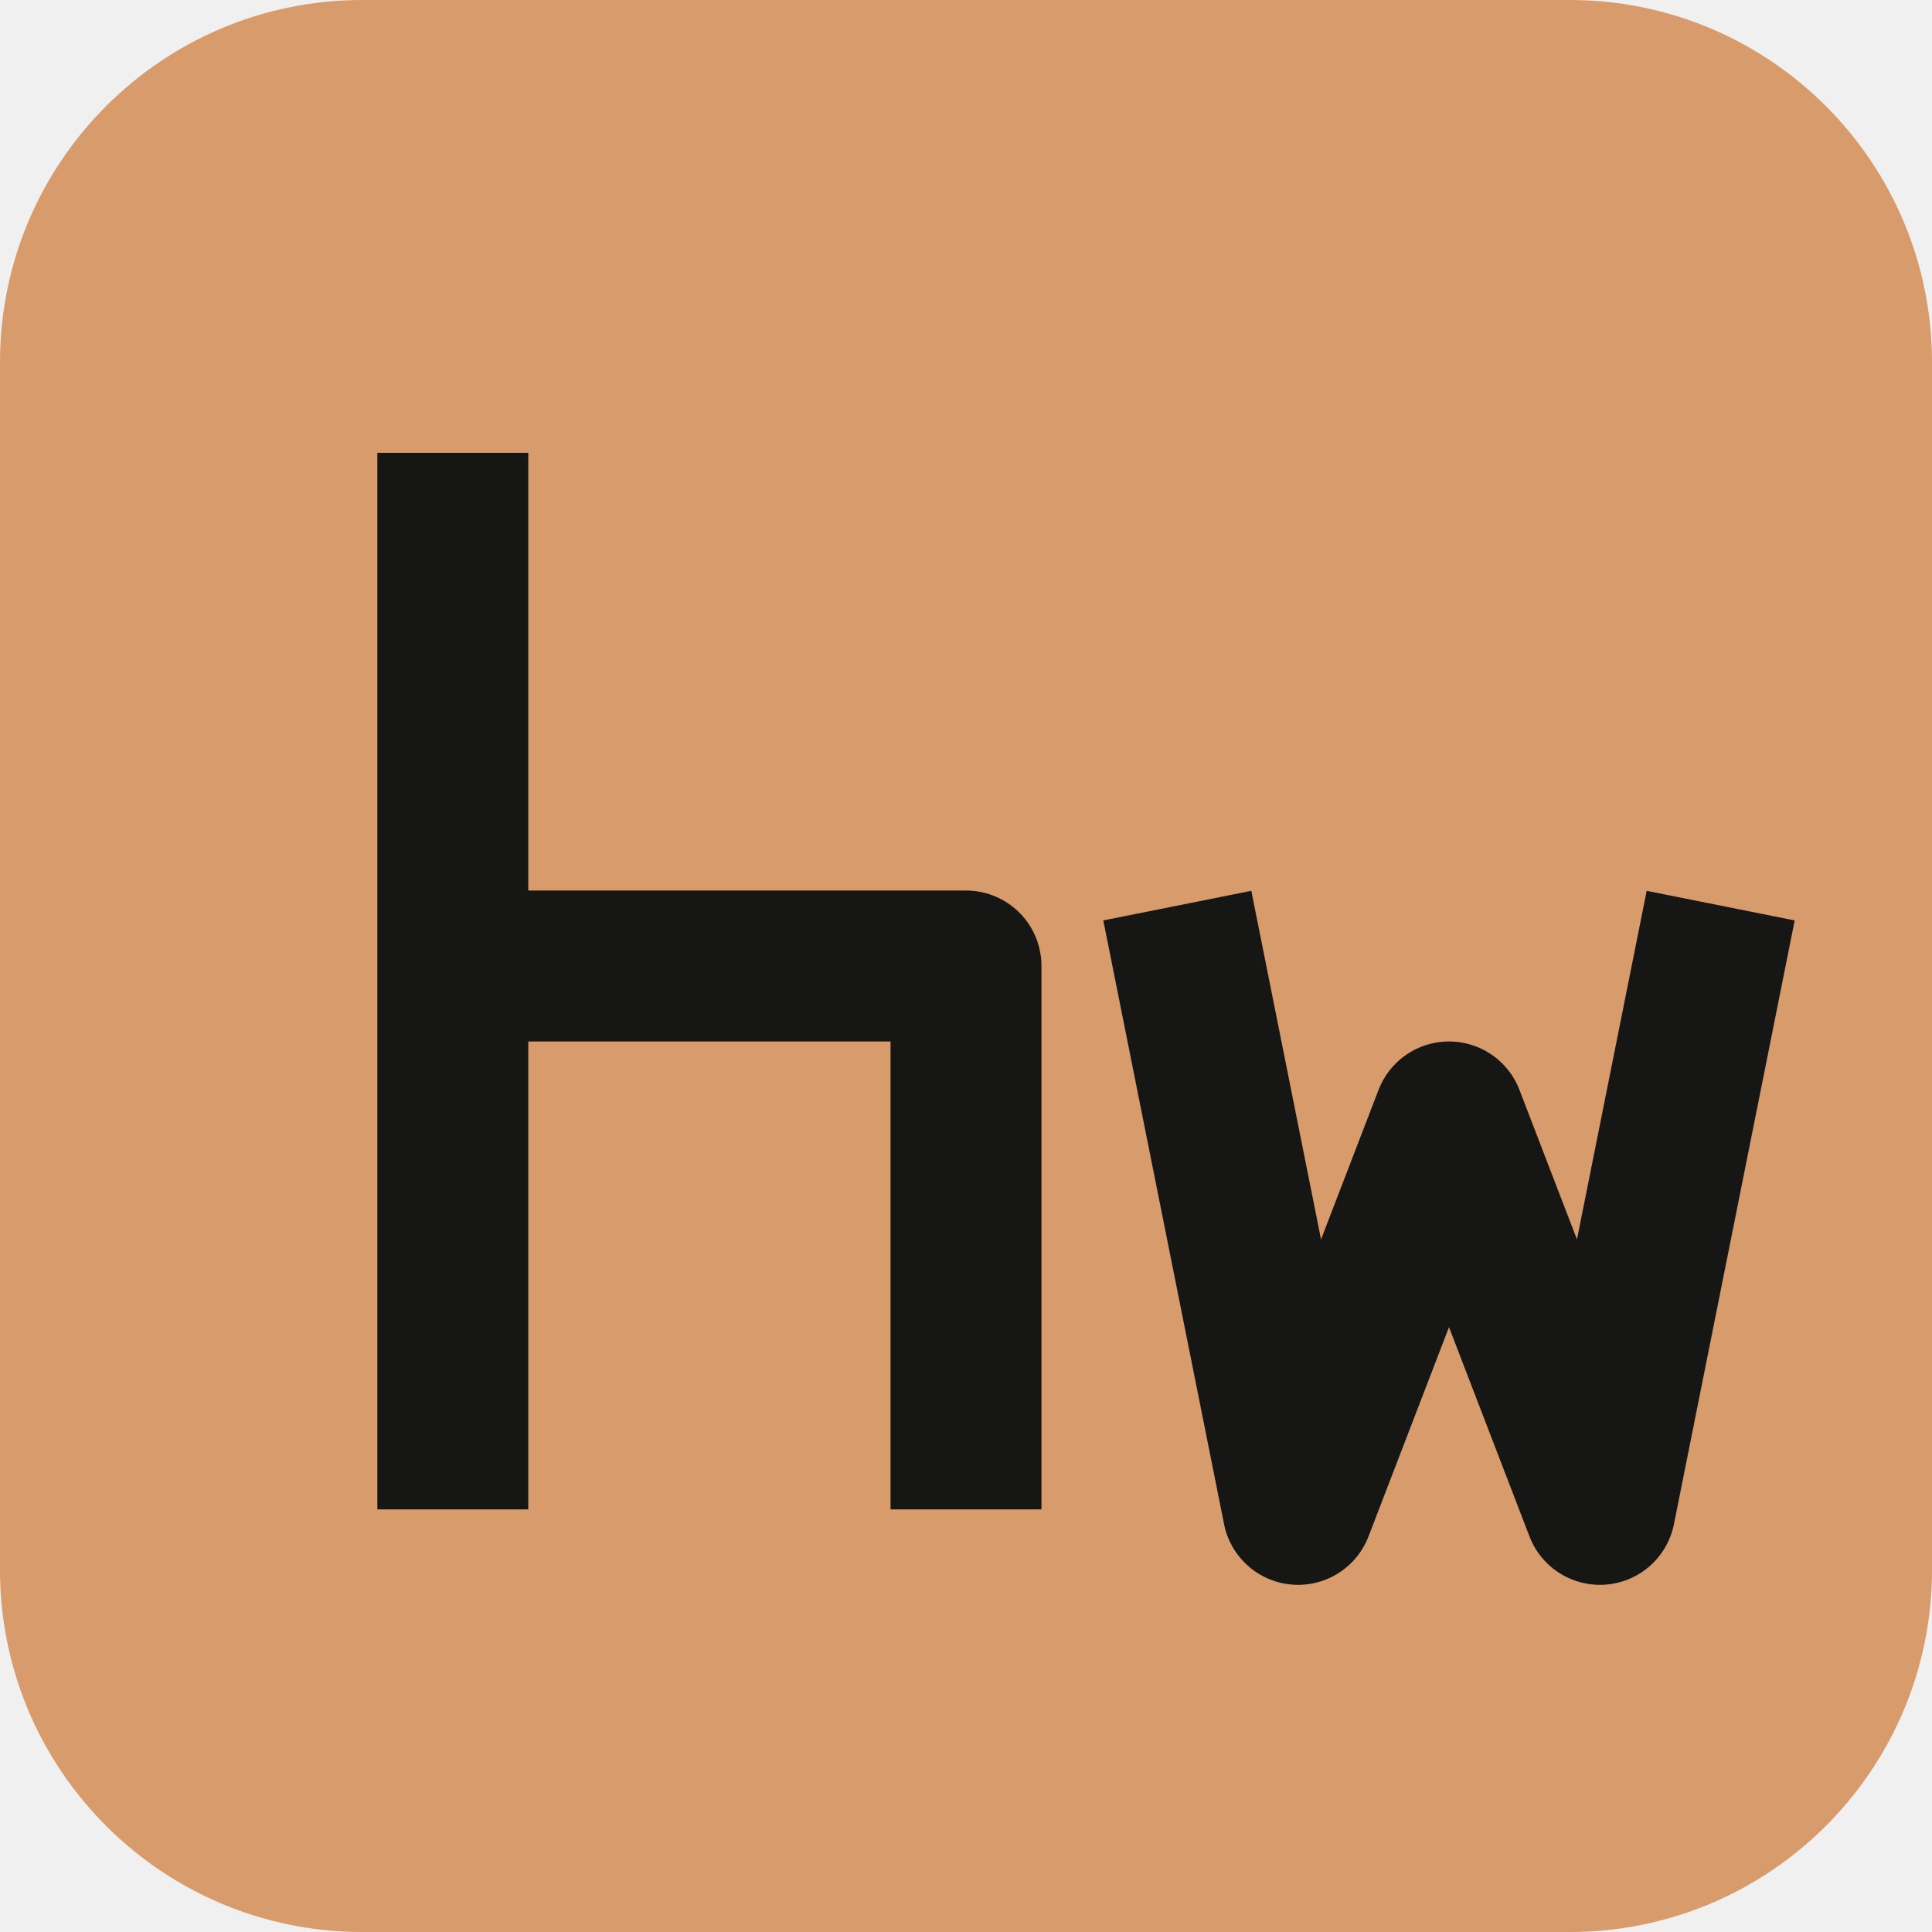
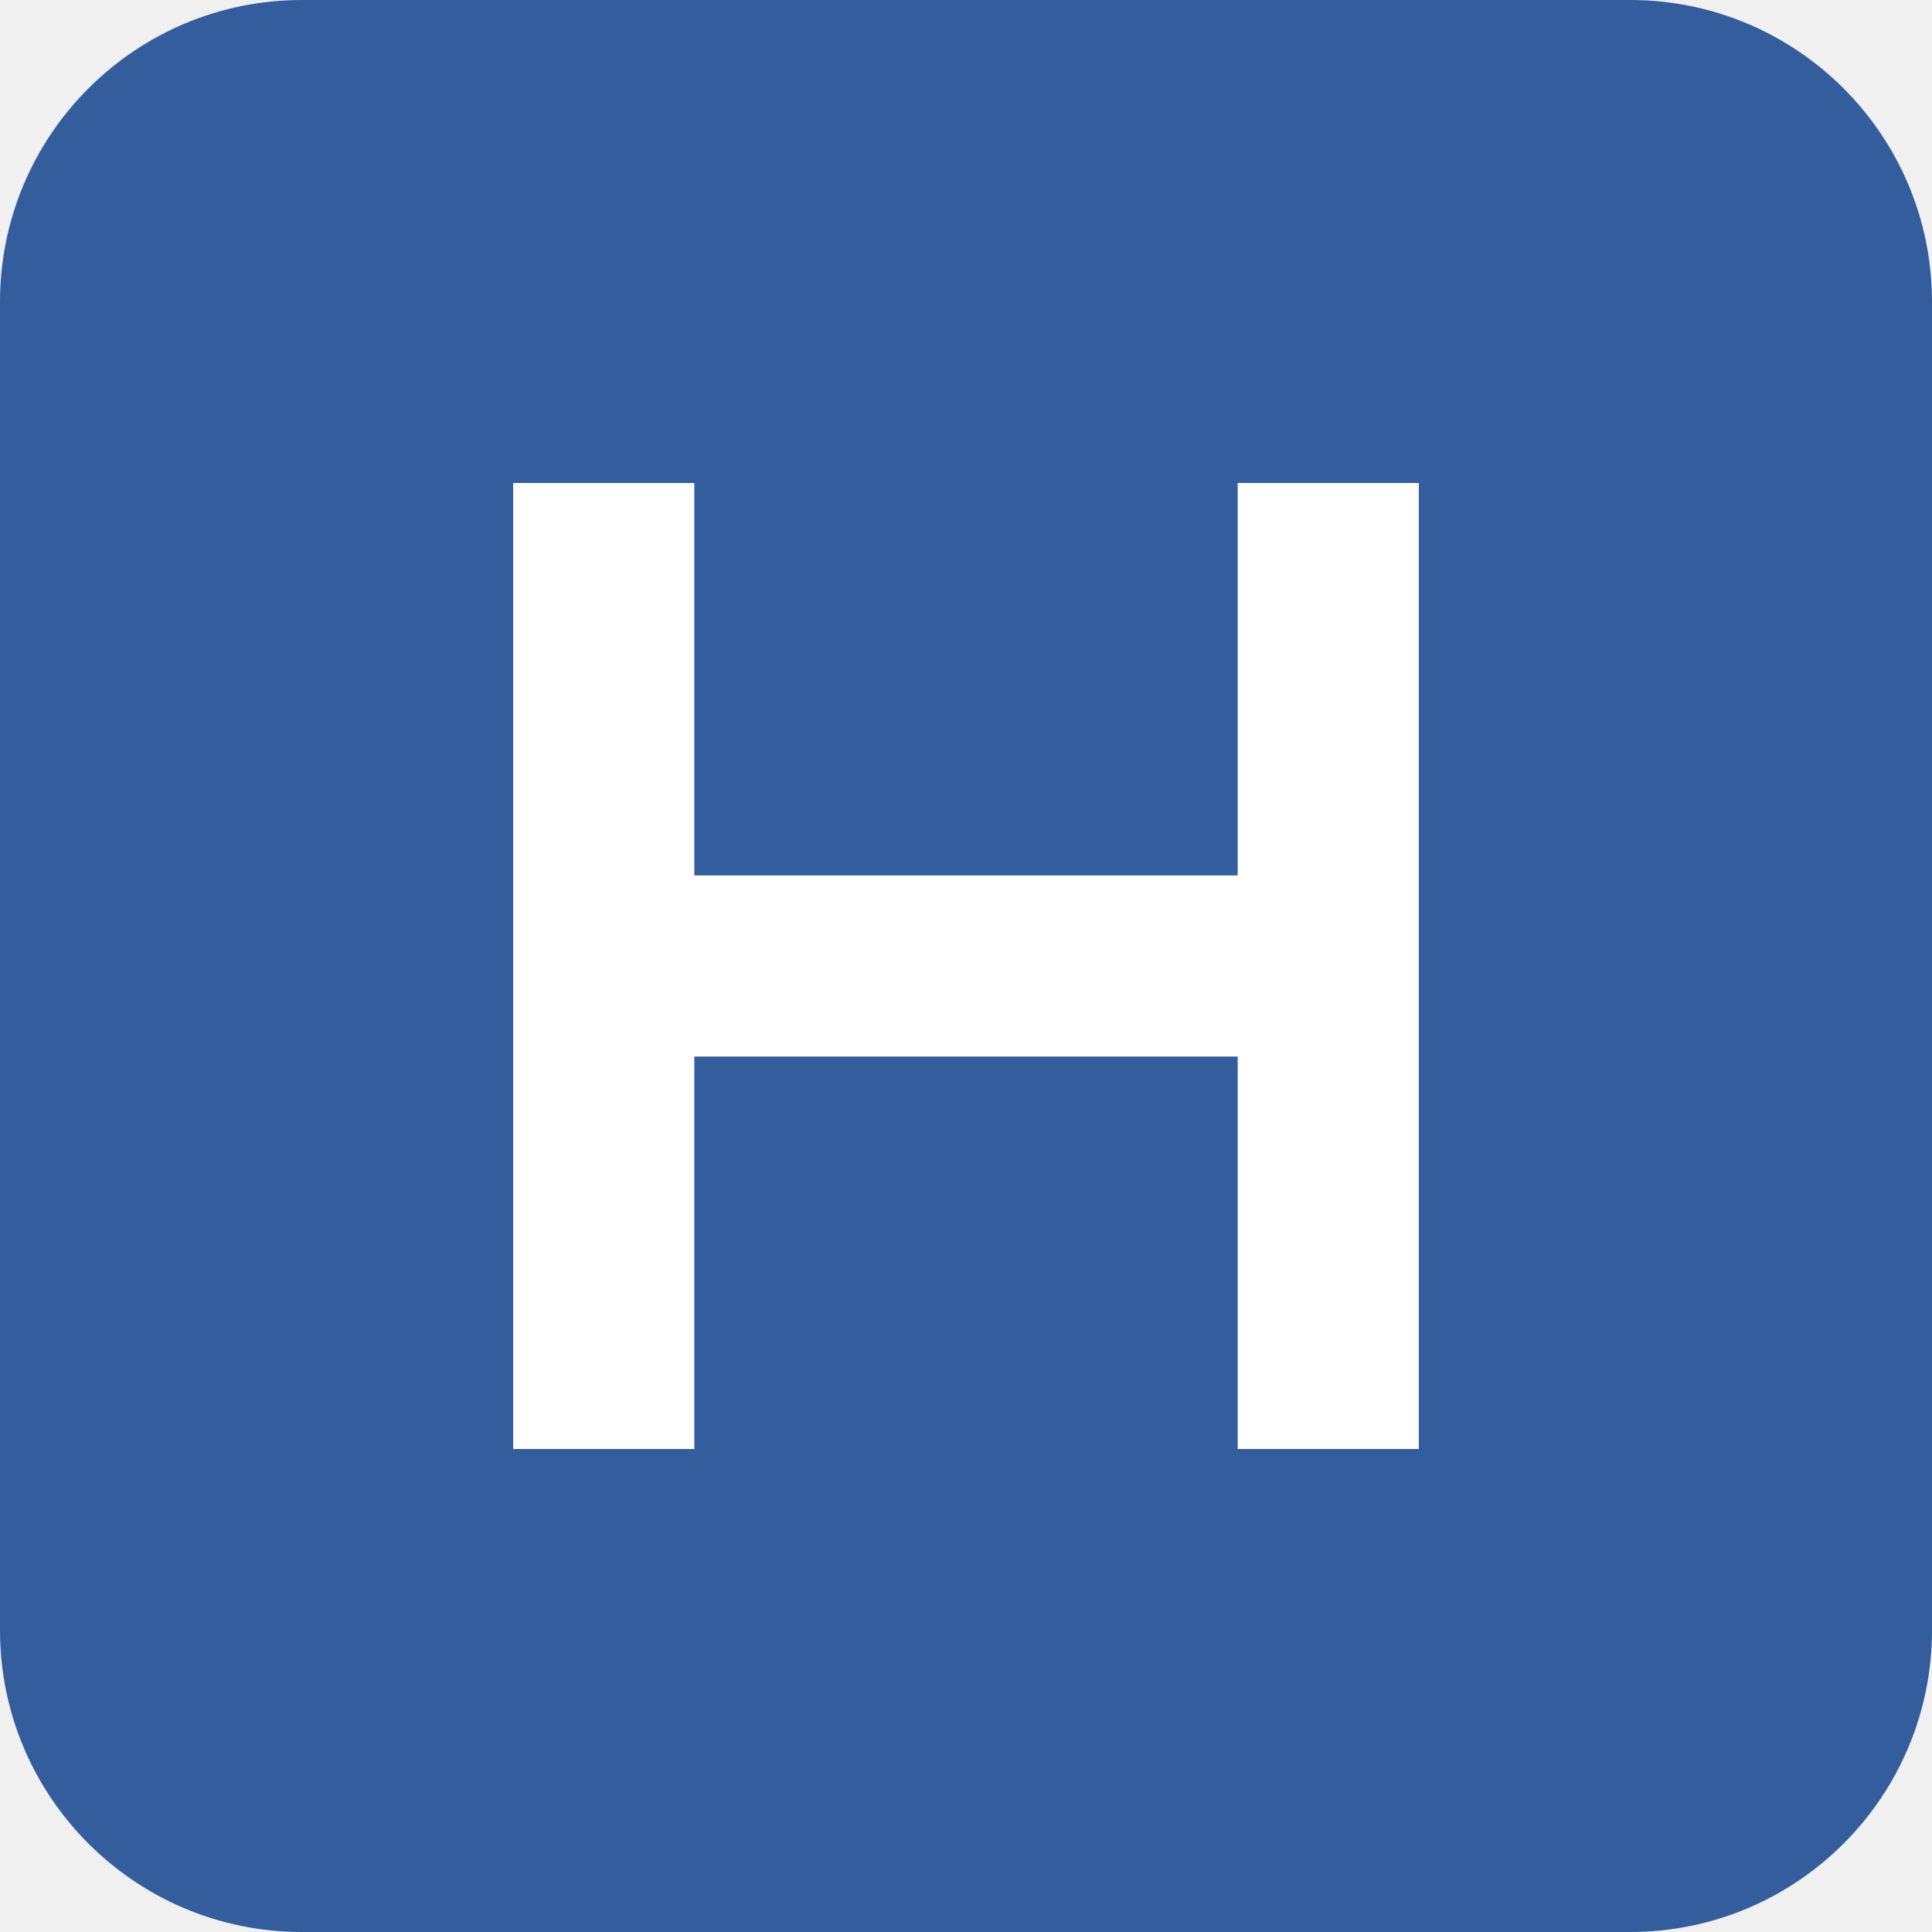
<svg xmlns="http://www.w3.org/2000/svg" viewBox="0 0 64 64">
-   <rect width="64" height="64" rx="12" fill="#d79b6c" />
-   <path d="M15 15v35m0-18h17v18m7-20 4 20 5-13 5 13 4-20" fill="none" stroke="#161715" stroke-width="5" stroke-linejoin="round" />
+   <rect width="64" height="64" rx="10" fill="#345d9d" />
+   <path d="M20 16v32m24-32v32M20 32h24" fill="none" stroke="#fff" stroke-width="6" />
</svg>
